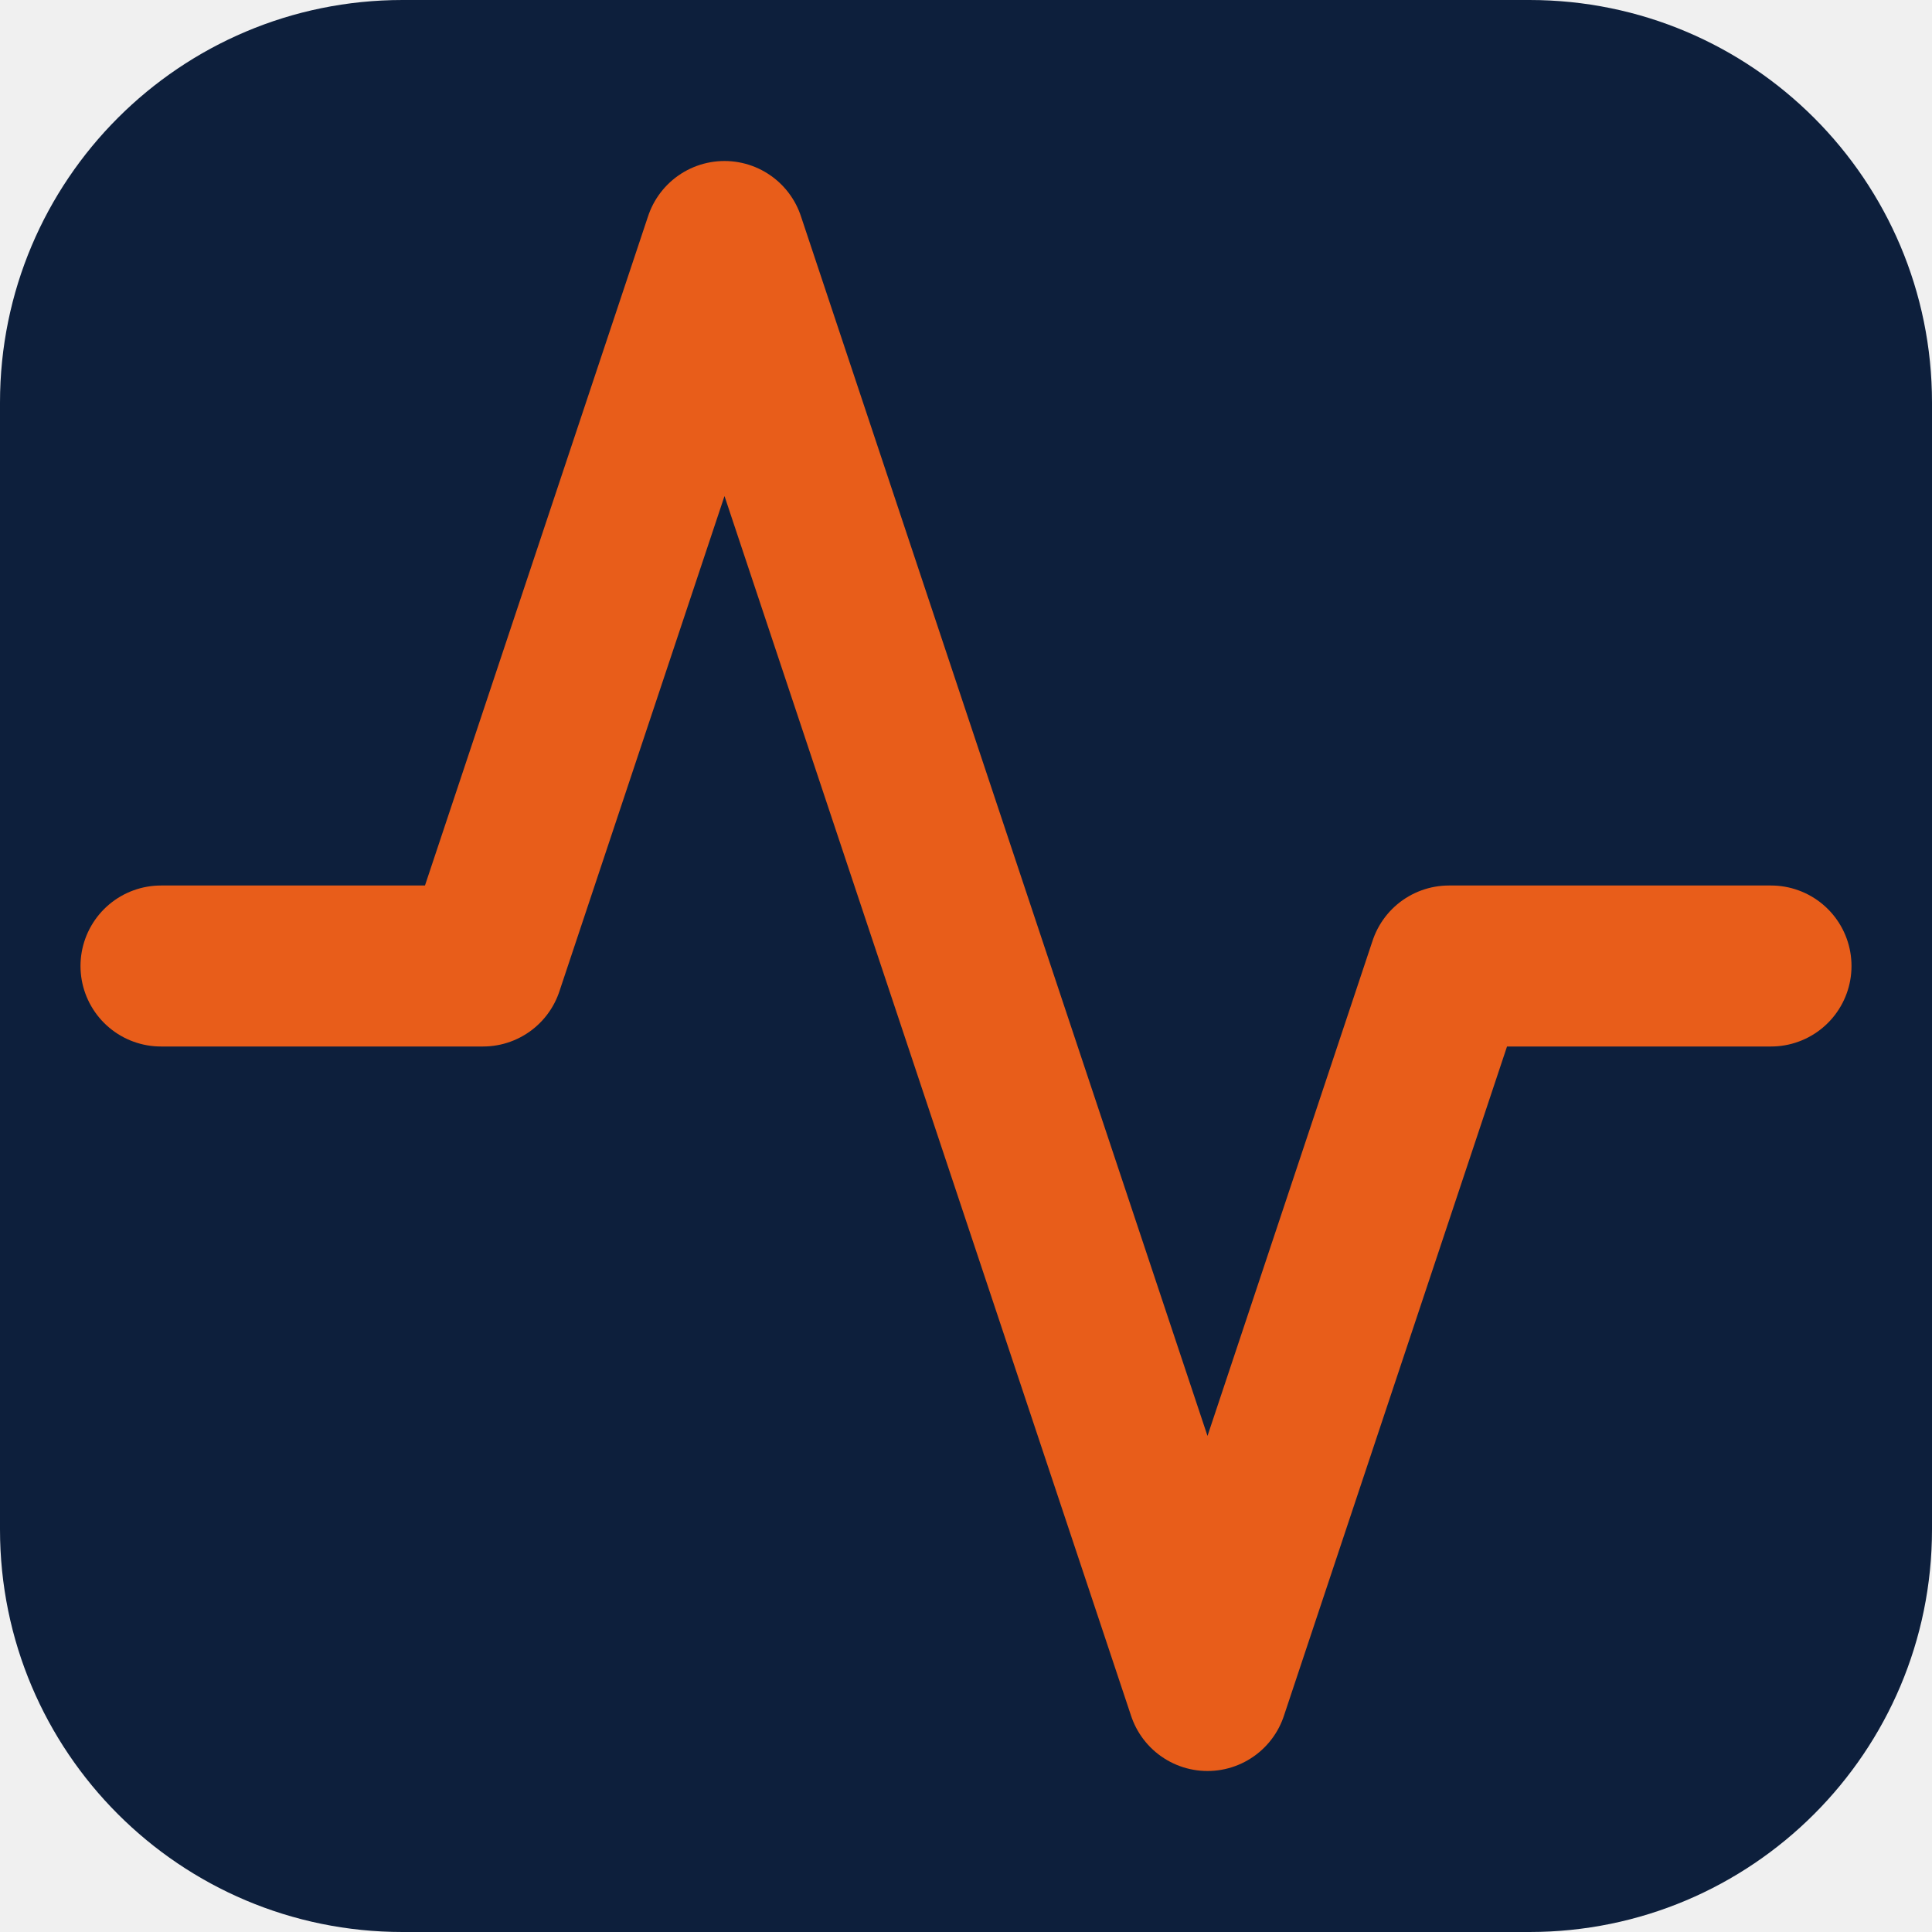
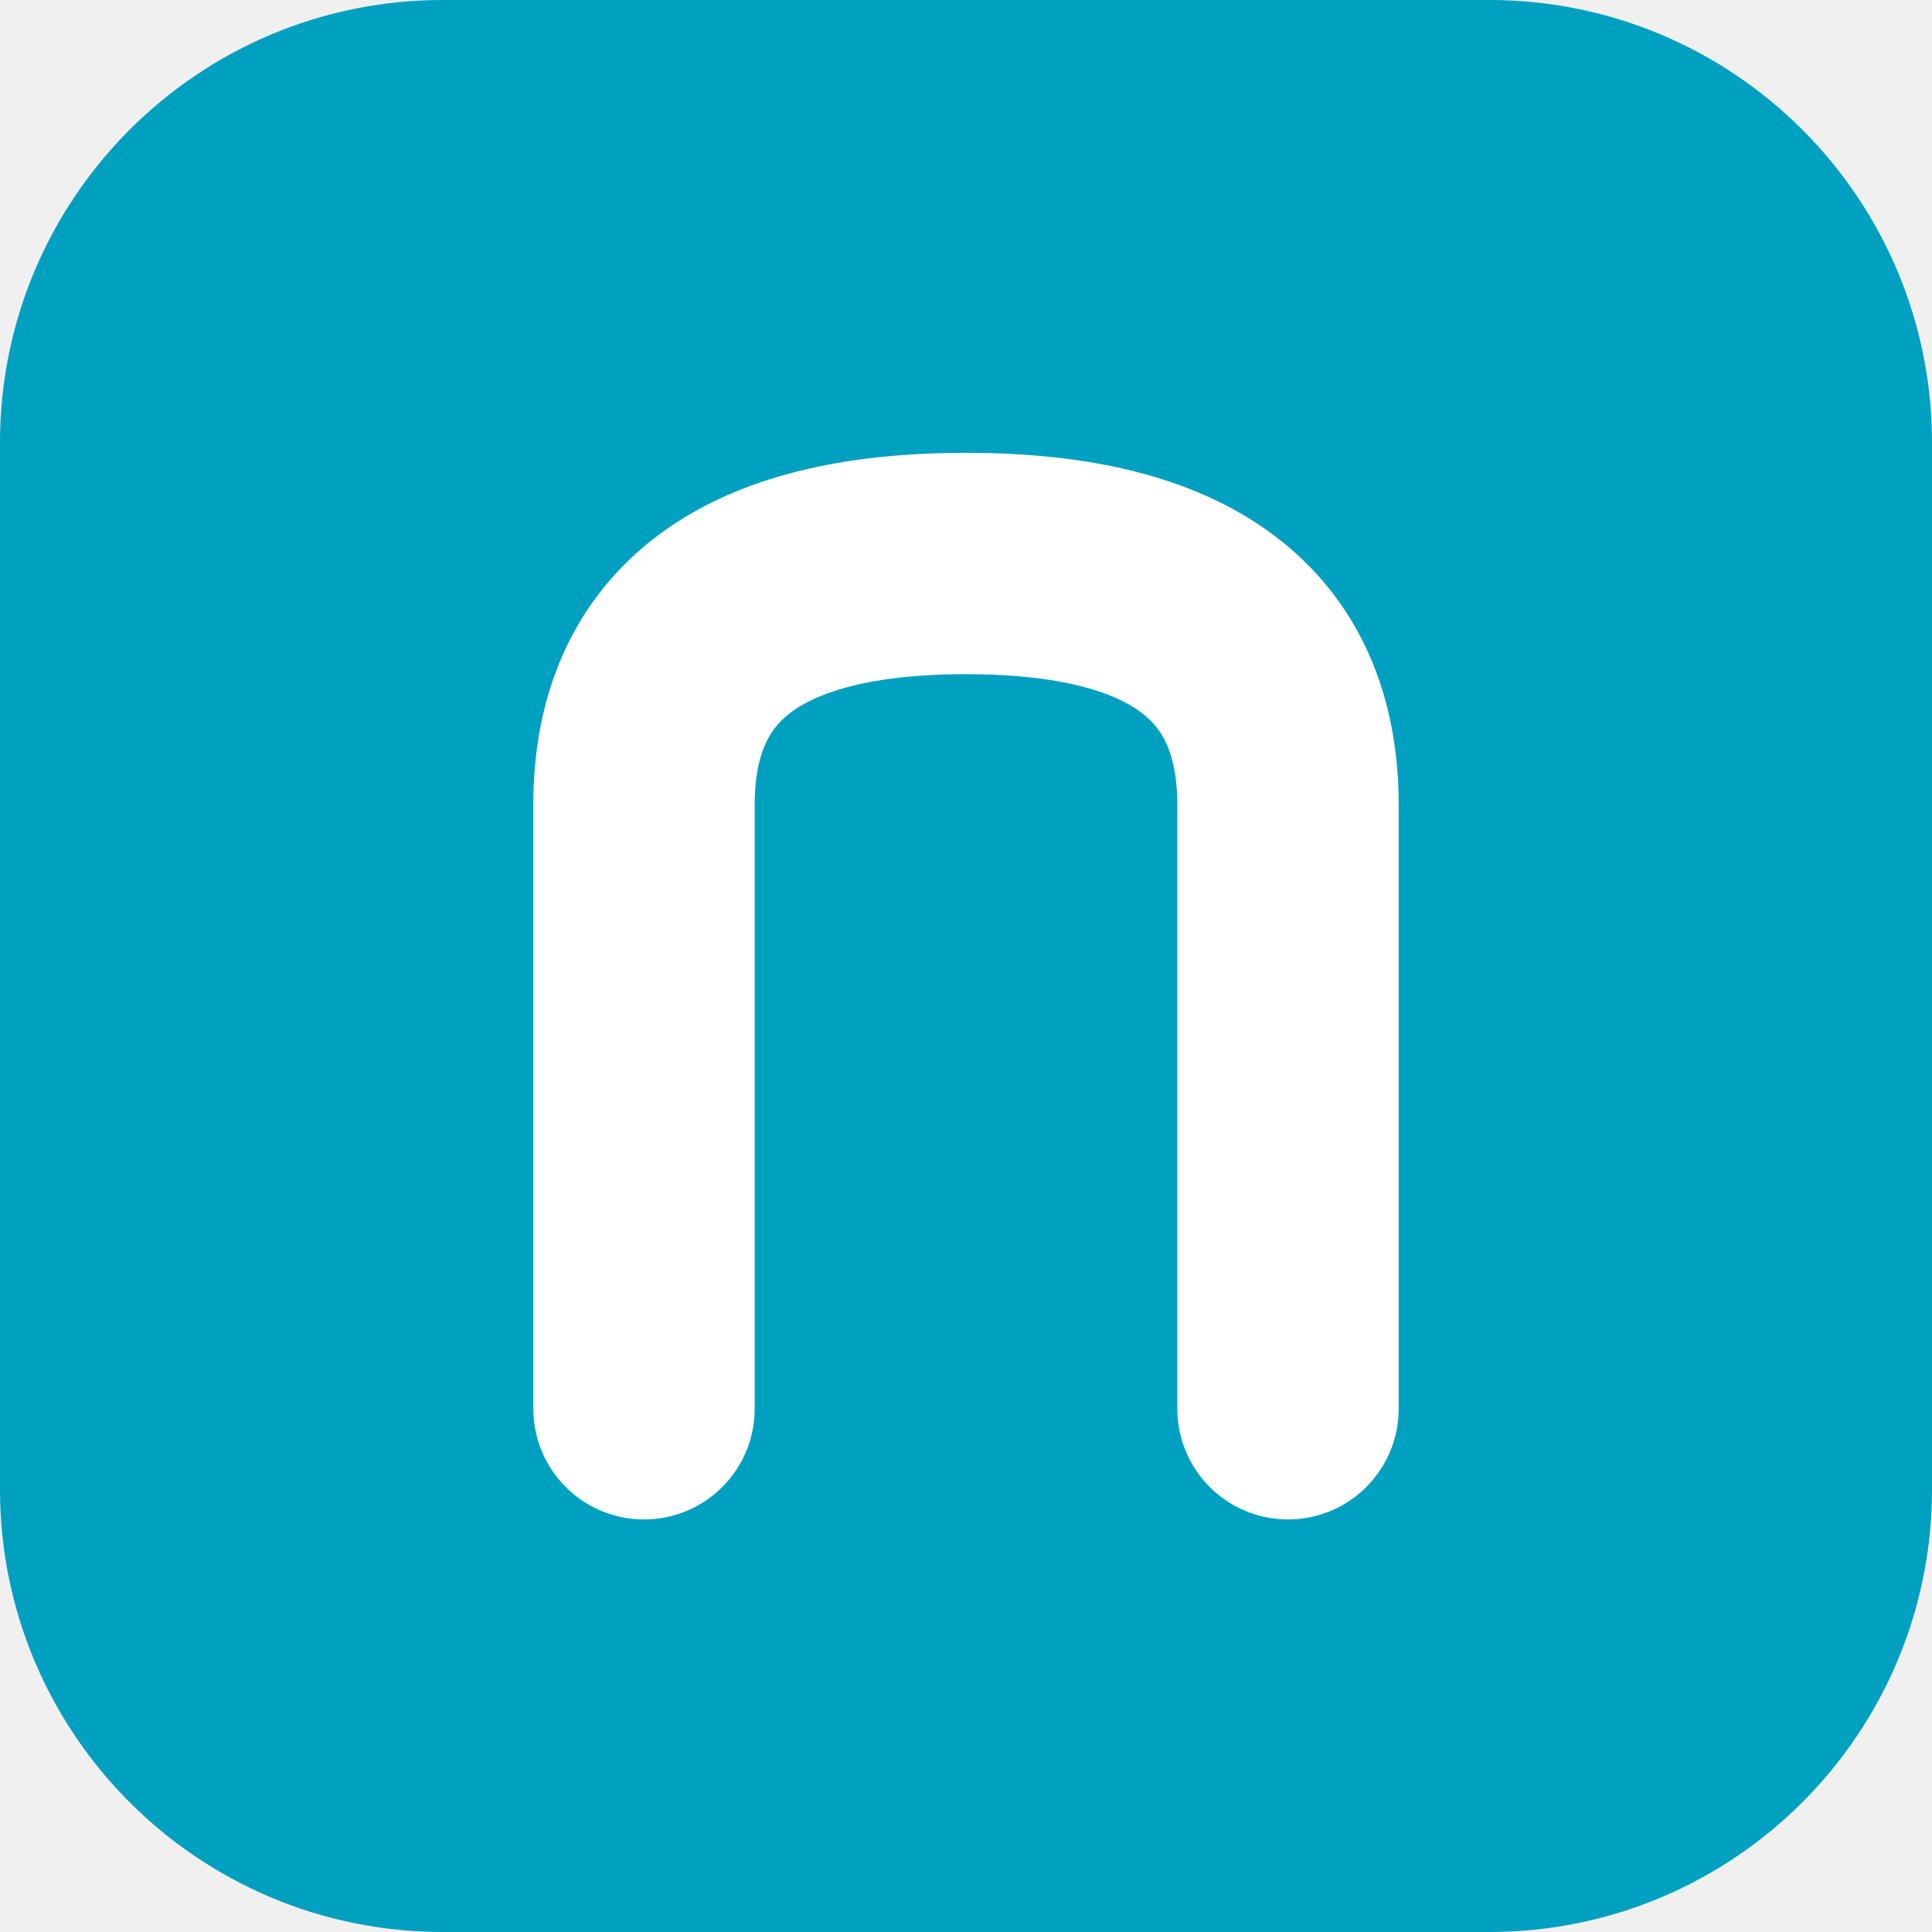
<svg xmlns="http://www.w3.org/2000/svg" viewBox="0 0 48 48">
-   <rect width="48" height="48" rx="10" fill="#0d1f3c" />
-   <polyline points="44 24 36 24 30 42 18 6 12 24 4 24" fill="none" stroke="#e85d1a" stroke-width="4" stroke-linecap="round" stroke-linejoin="round" />
+   <rect width="48" height="48" rx="11" fill="#00A0C0" />
+   <path d="M16 35 V20 Q16 14 24 14 Q32 14 32 20 V35" fill="none" stroke="#fff" stroke-width="5.5" stroke-linecap="round" stroke-linejoin="round" />
</svg>
